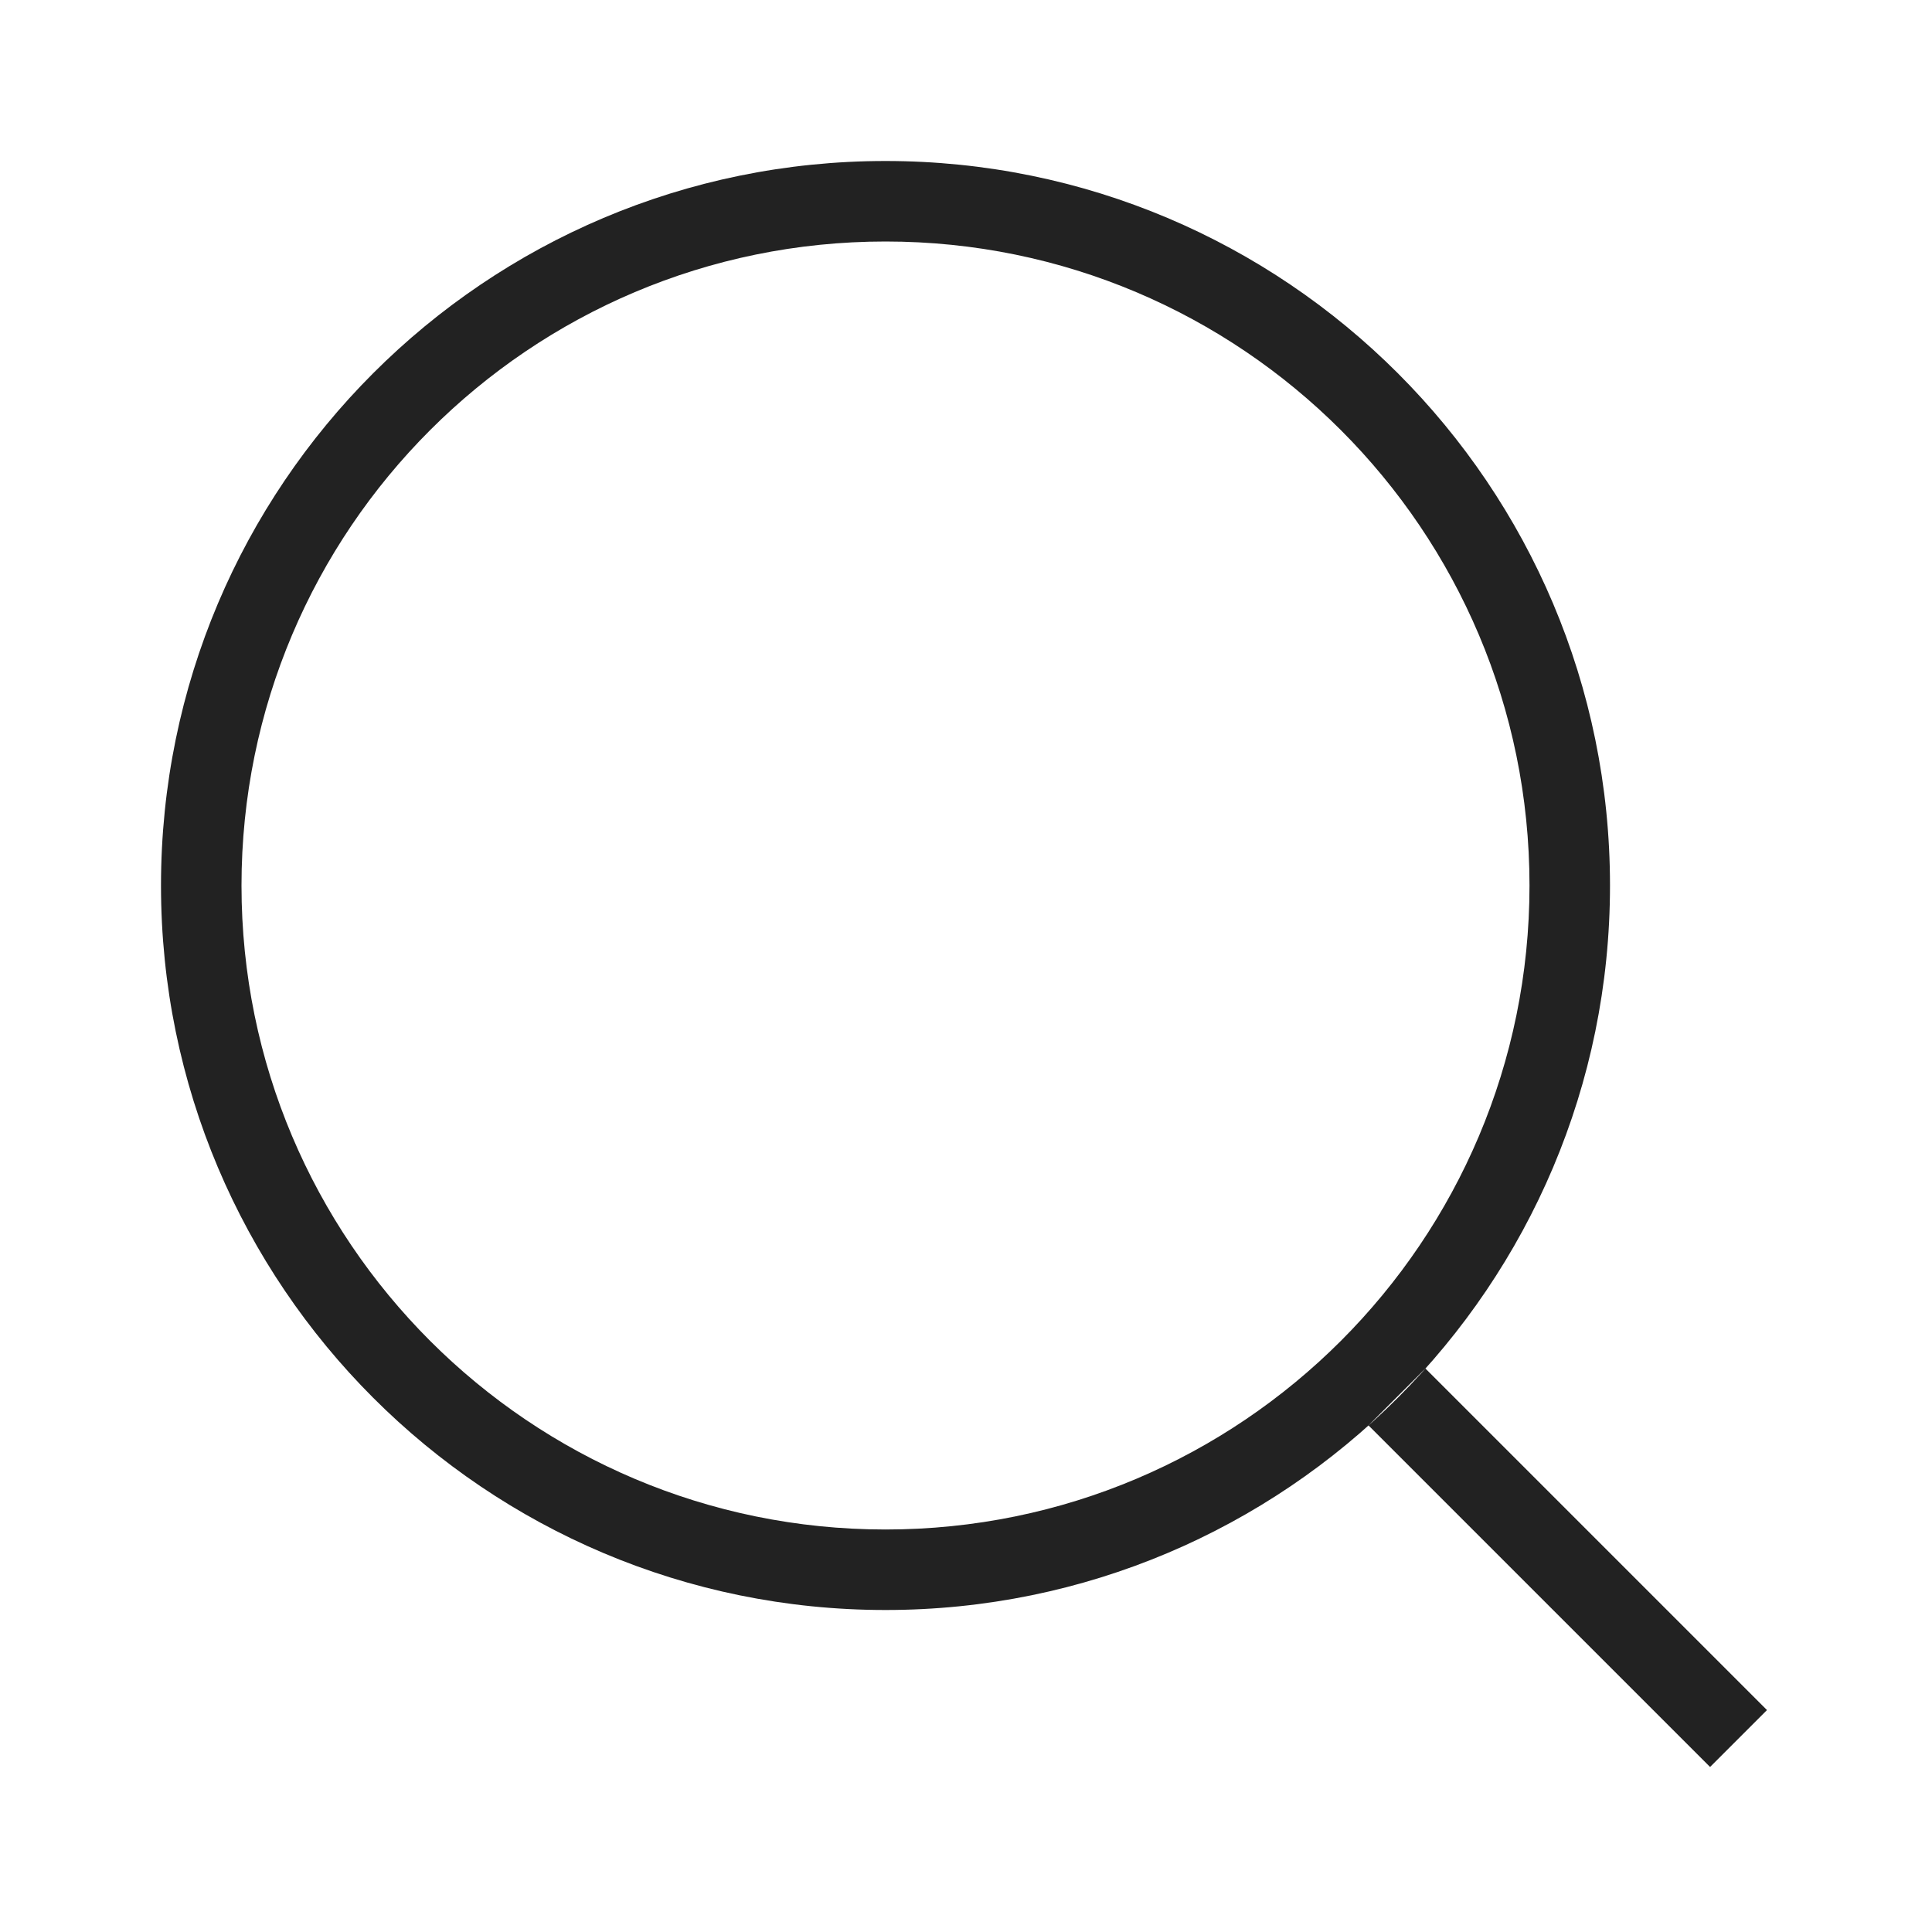
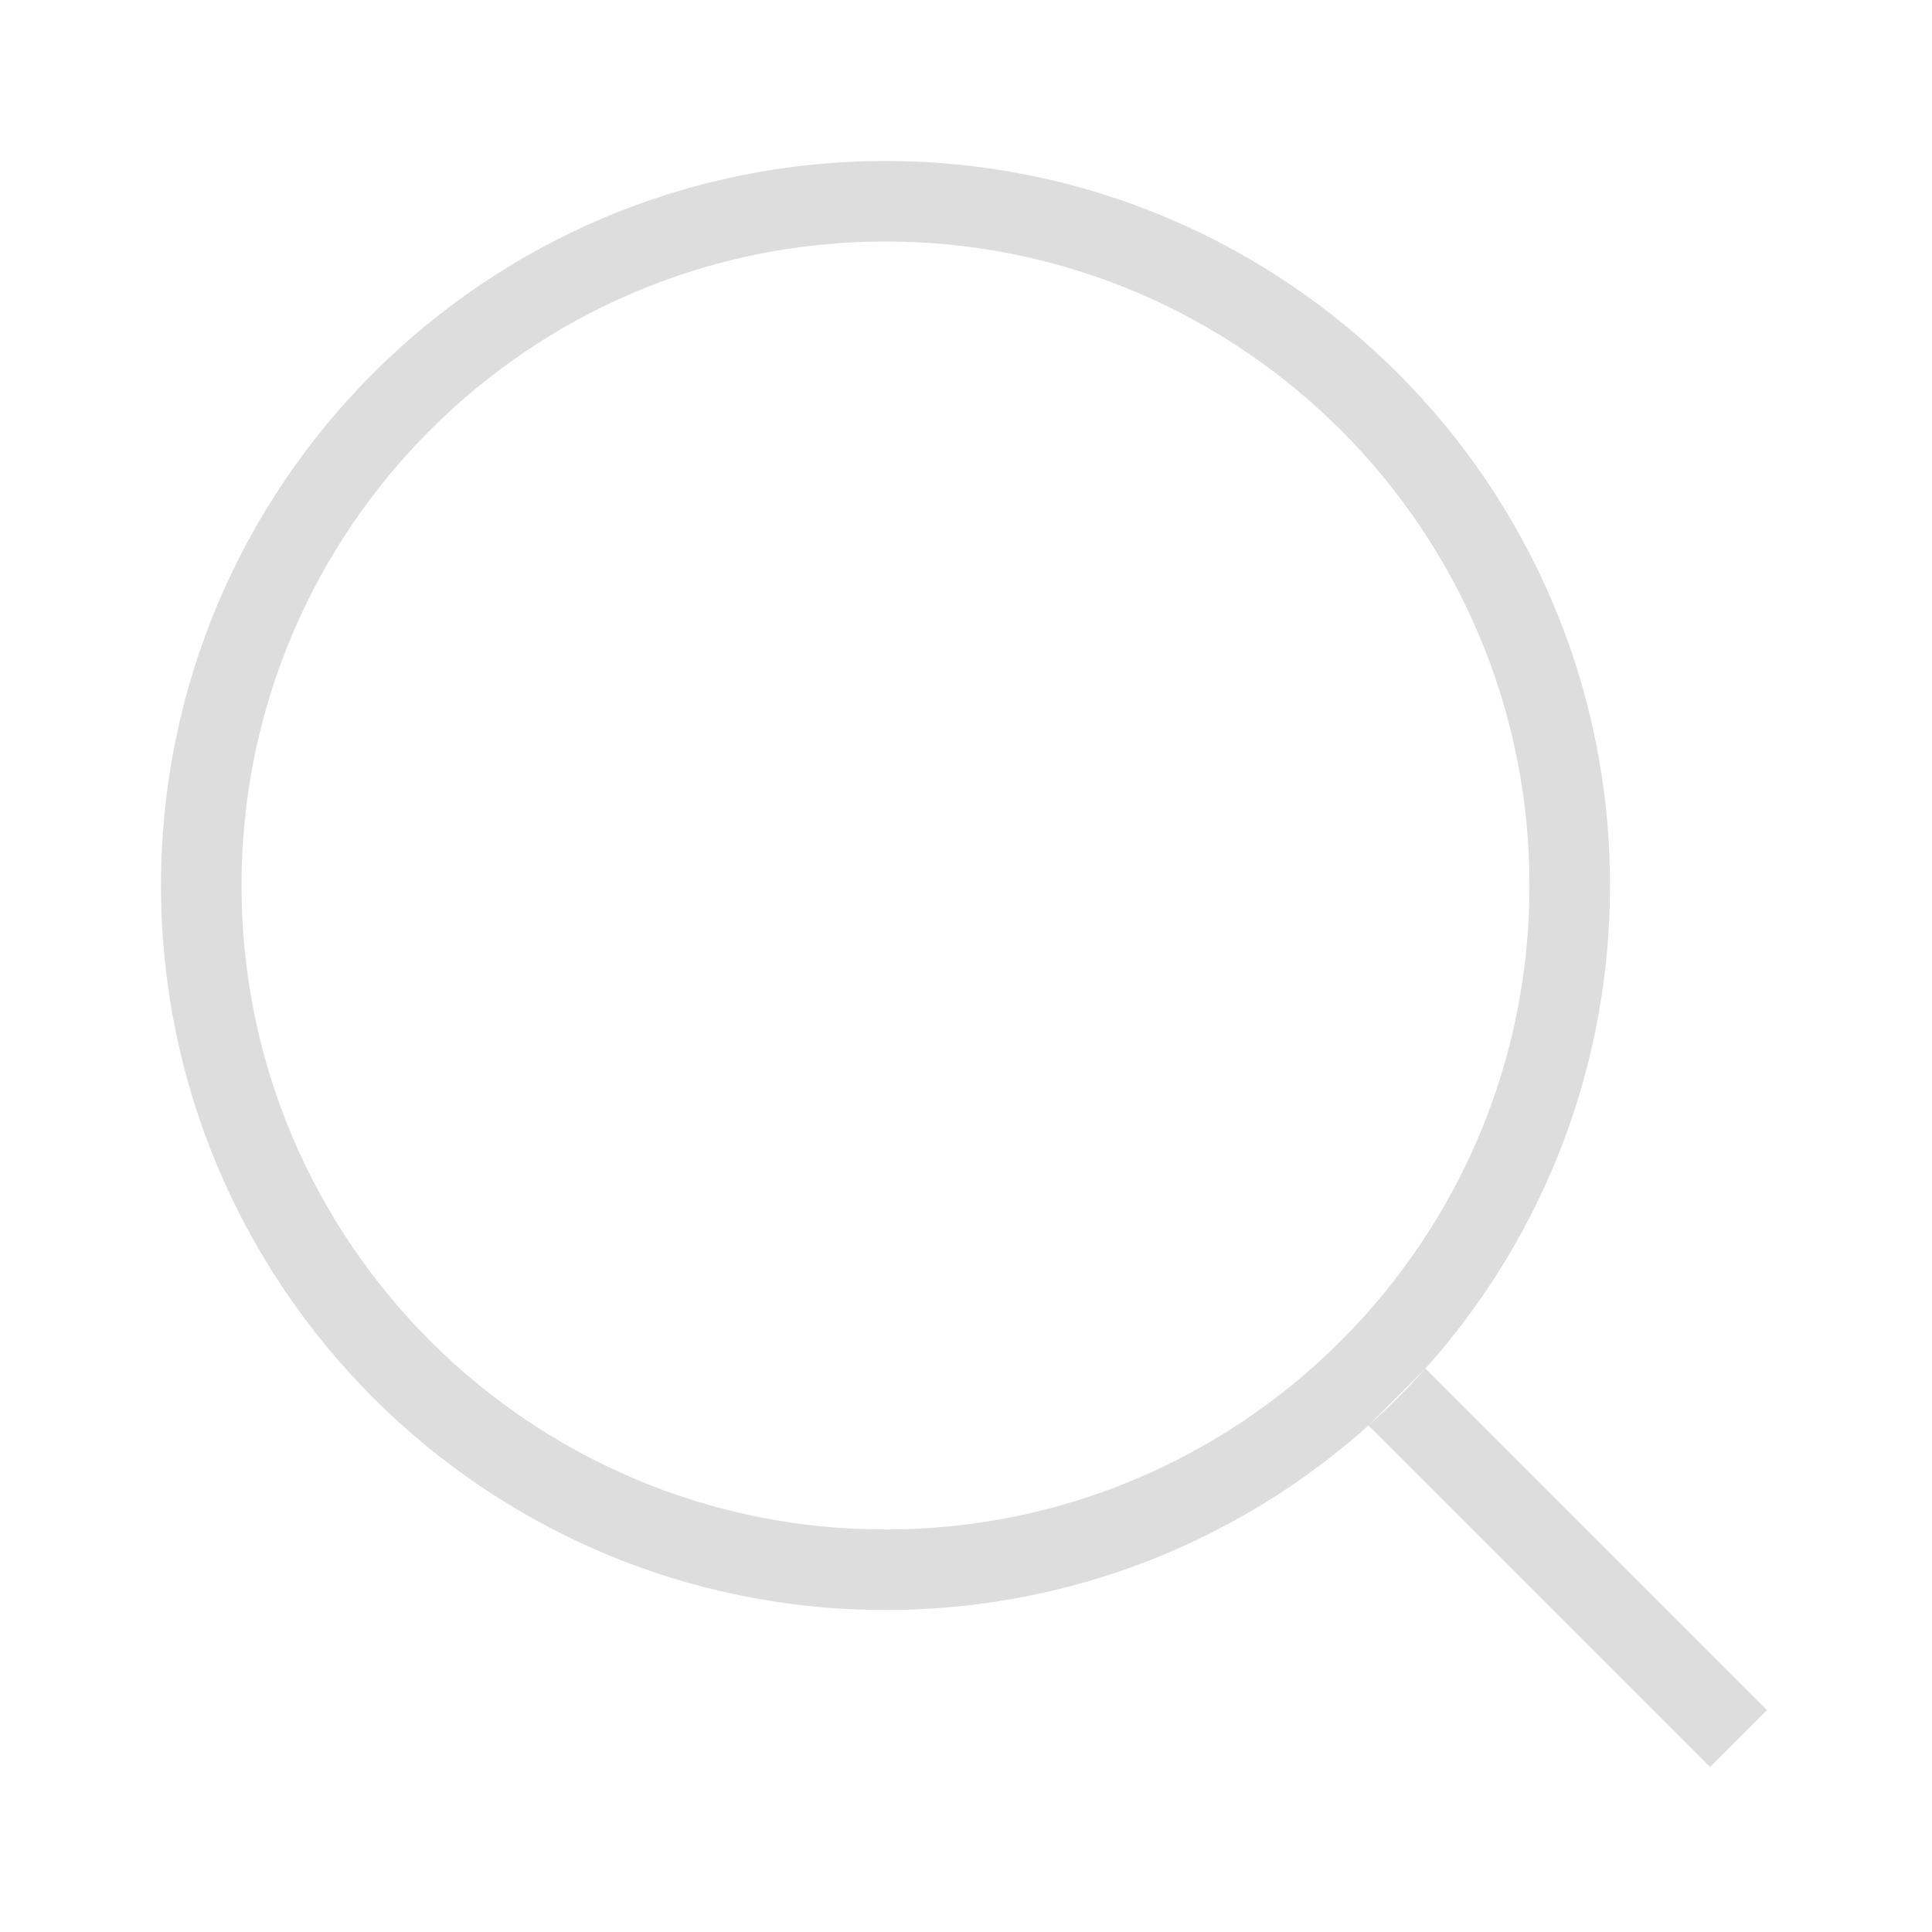
<svg xmlns="http://www.w3.org/2000/svg" xmlns:xlink="http://www.w3.org/1999/xlink" width="24" height="24">
  <defs>
    <path d="M11 19a8 8 0 1 0 0-16 8 8 0 0 0 0 16zm0 1a9 9 0 1 1 0-18 9 9 0 0 1 0 18zm6.707-3l4.243 4.243-.707.707L17 17.707l.707-.707z" id="prefix__a" />
  </defs>
  <g fill="none" fill-rule="evenodd">
    <path d="M0 0h24v24H0z" />
-     <use fill="#222" xlink:href="#prefix__a" />
+     <use fill="#ddd" xlink:href="#prefix__a" />
  </g>
</svg>
